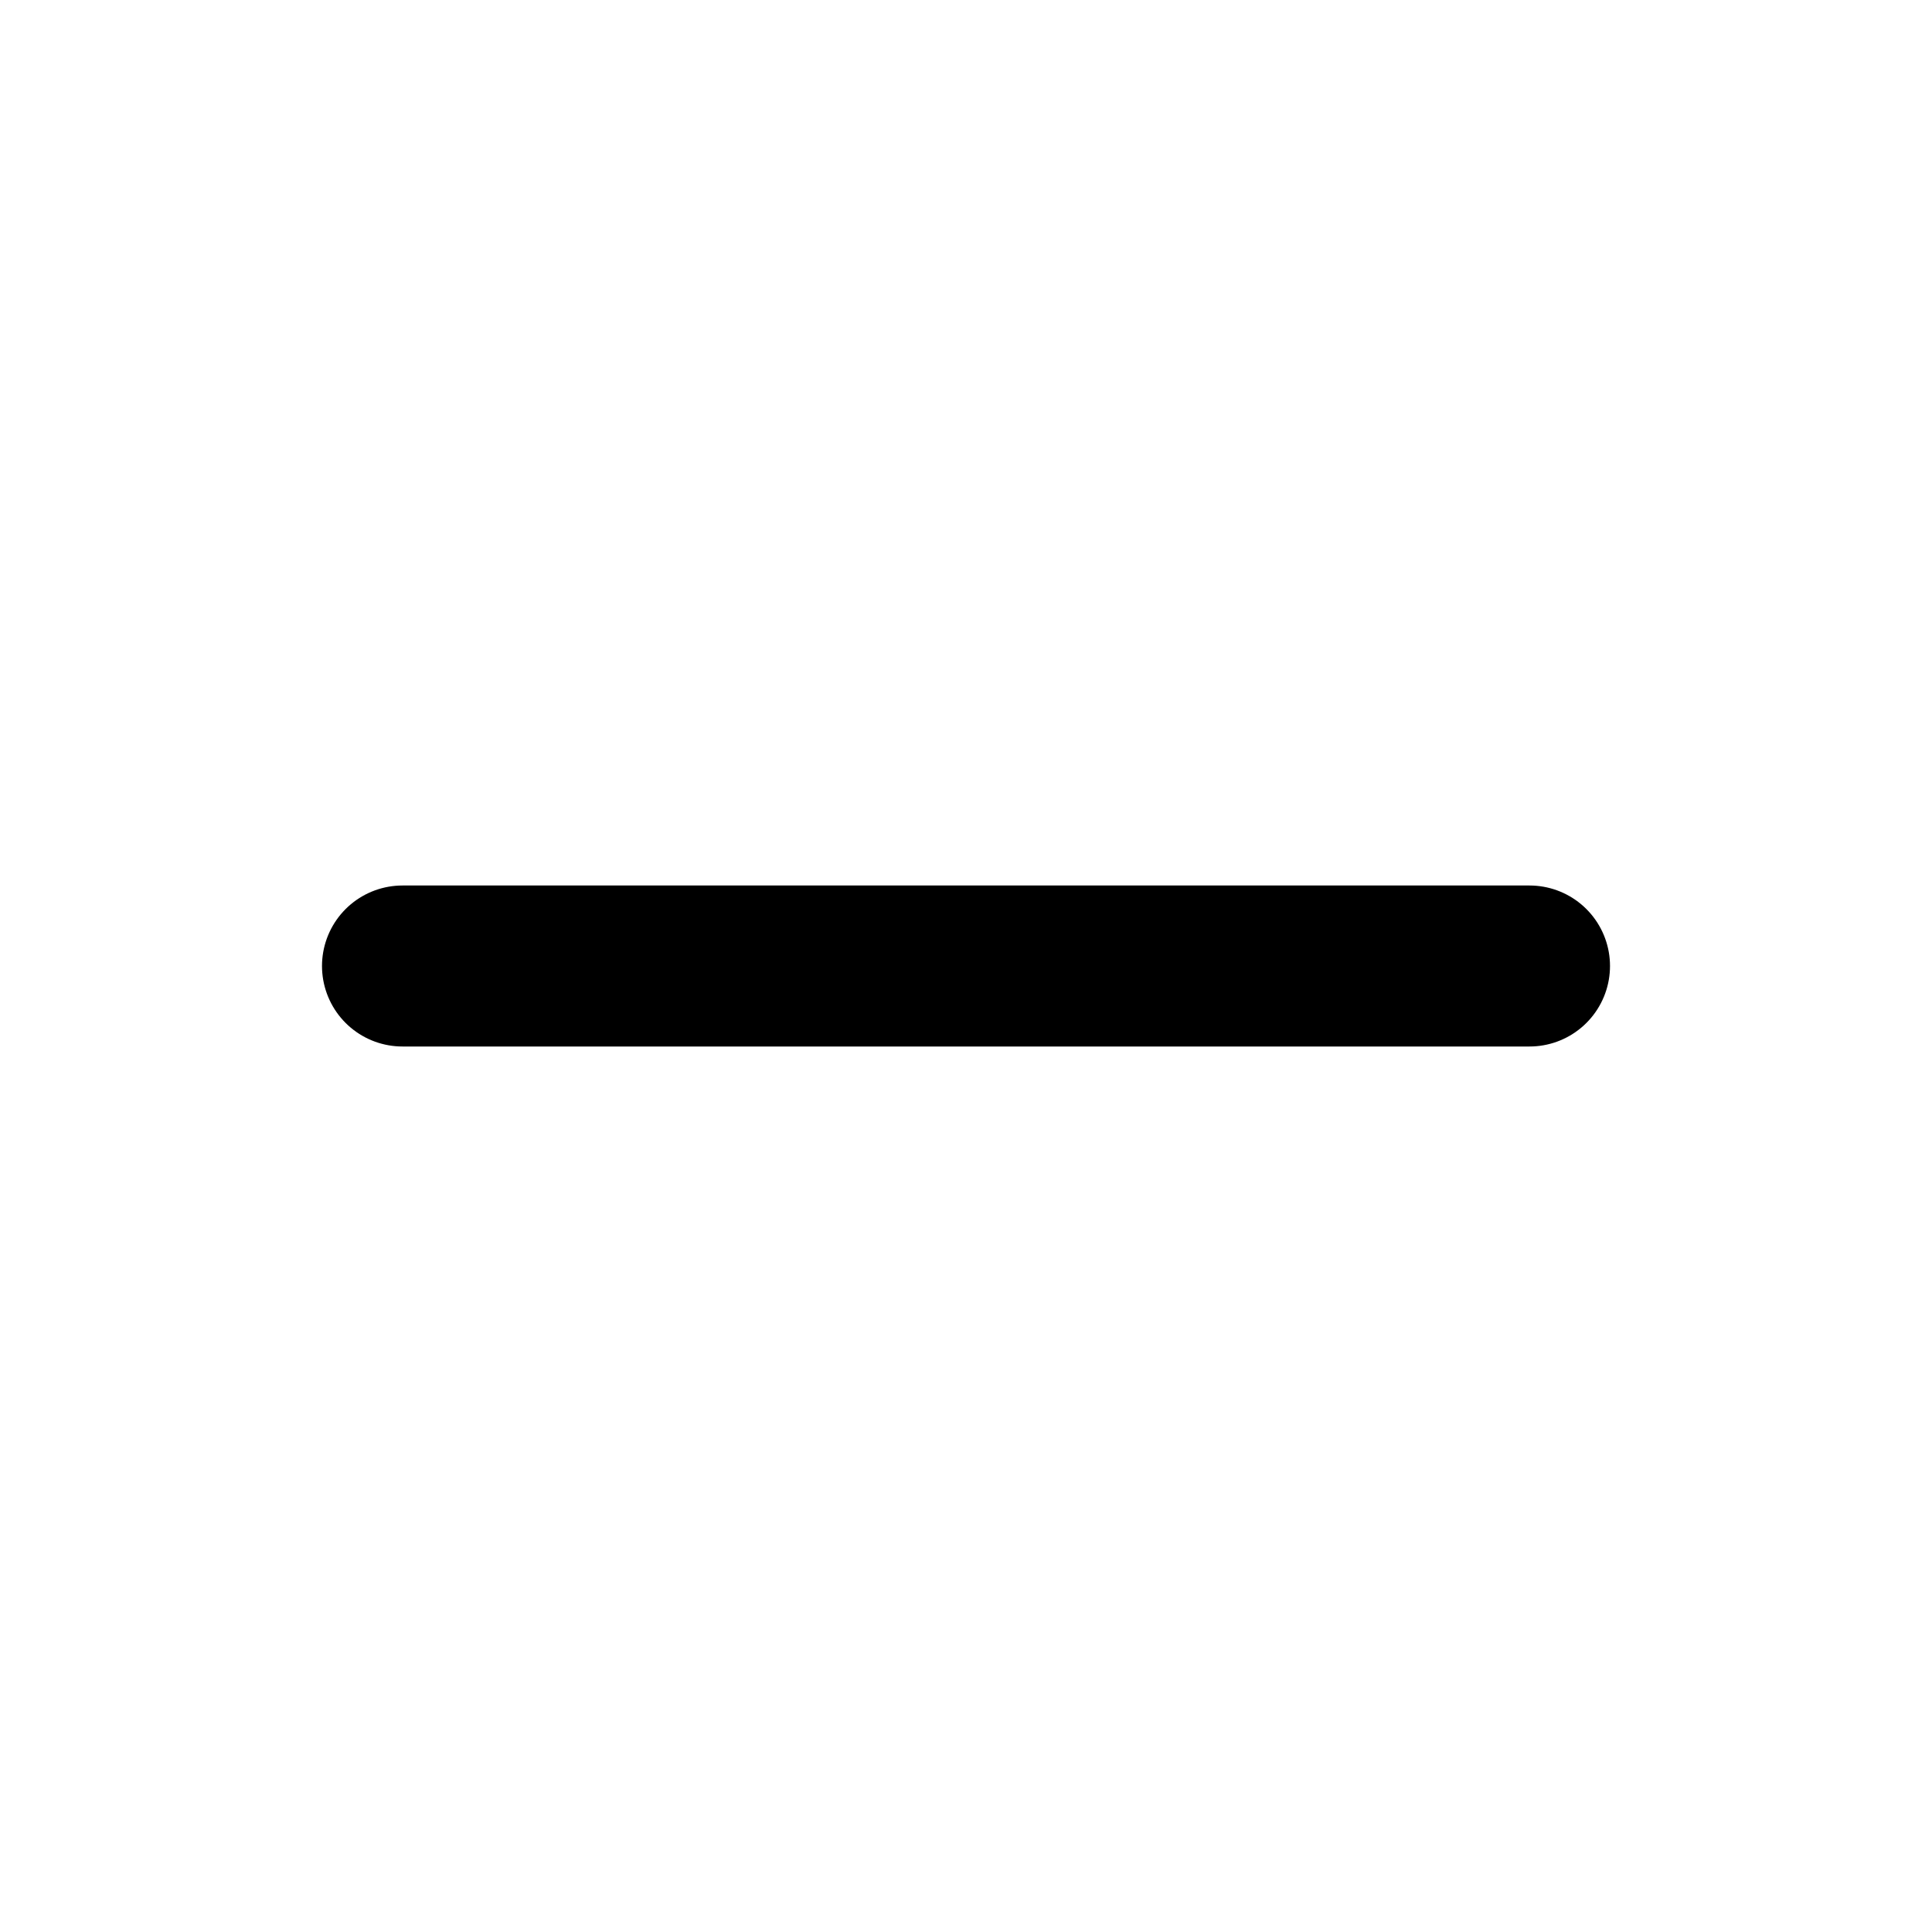
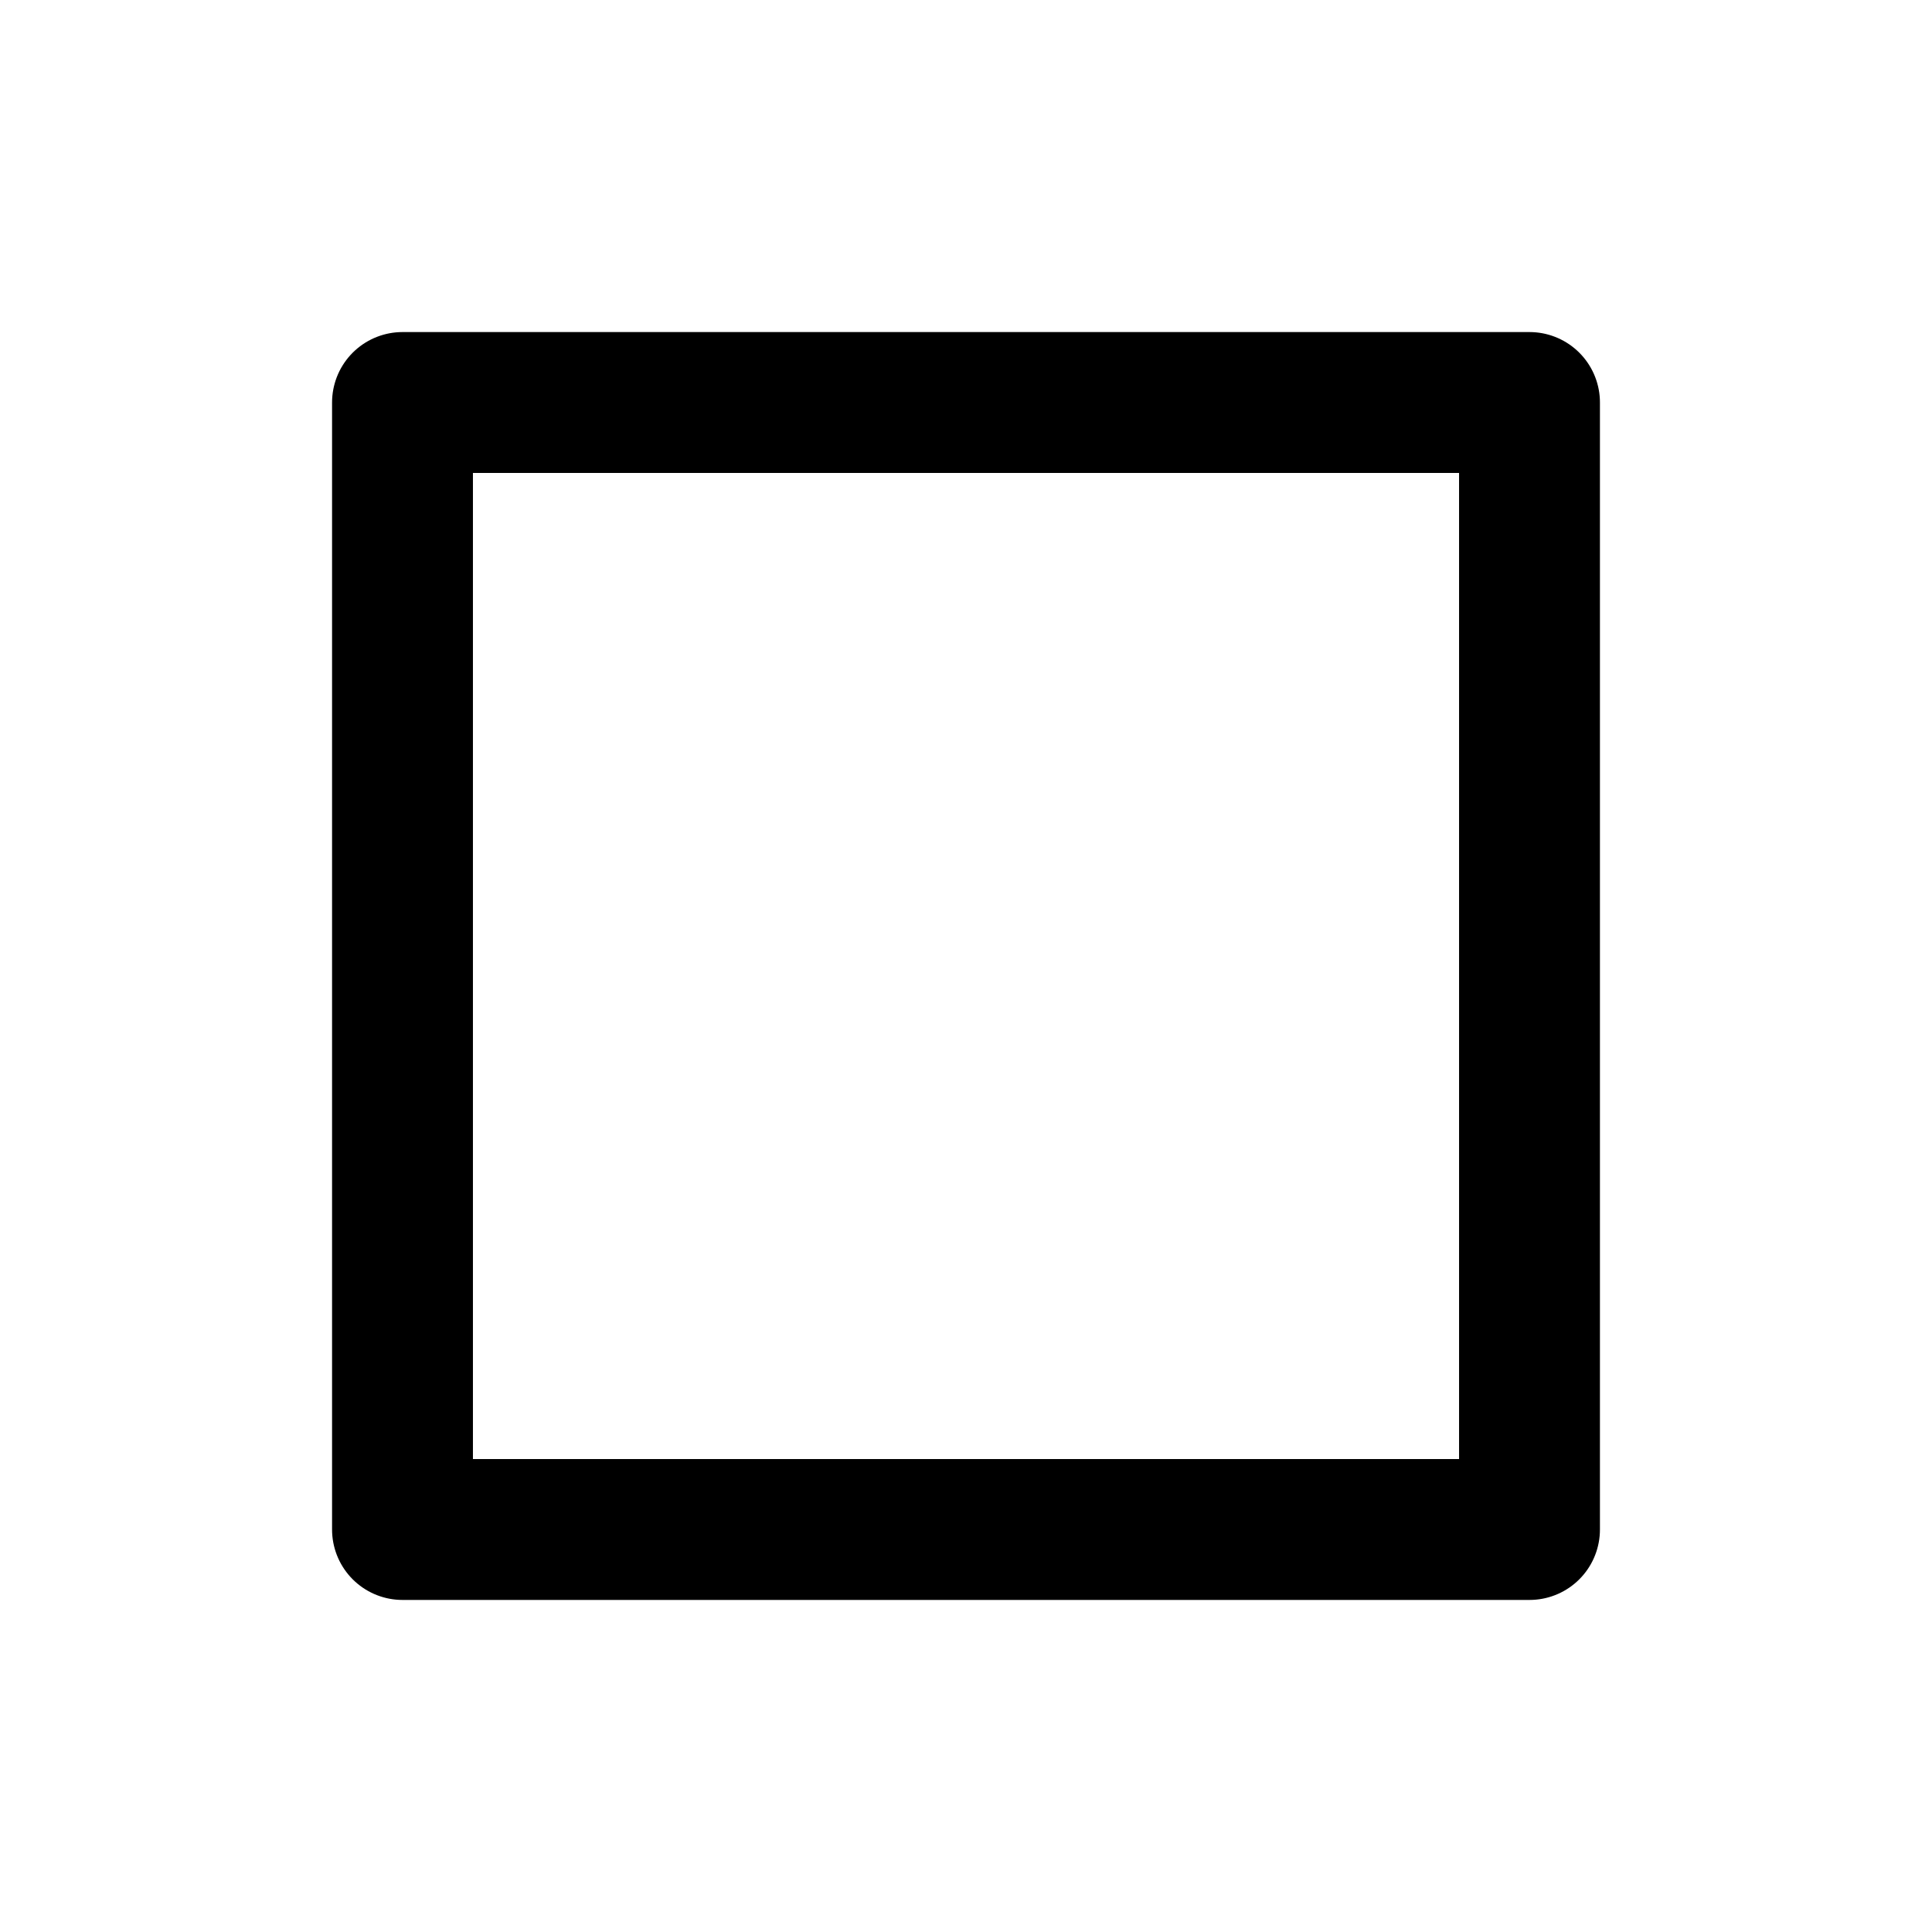
- <svg xmlns="http://www.w3.org/2000/svg" width="24" height="24" viewBox="0 0 24 24" fill="none" stroke="currentColor" stroke-width="2" stroke-linecap="round" stroke-linejoin="round">
-   <path d="M5 12h14" />
+ <svg xmlns="http://www.w3.org/2000/svg" width="24" height="24" viewBox="0 0 24 24" fill="none" stroke="currentColor" stroke-width="1.75" stroke-linecap="round" stroke-linejoin="round">
+   <rect width="14" height="14" x="5" y="5" />
</svg>
